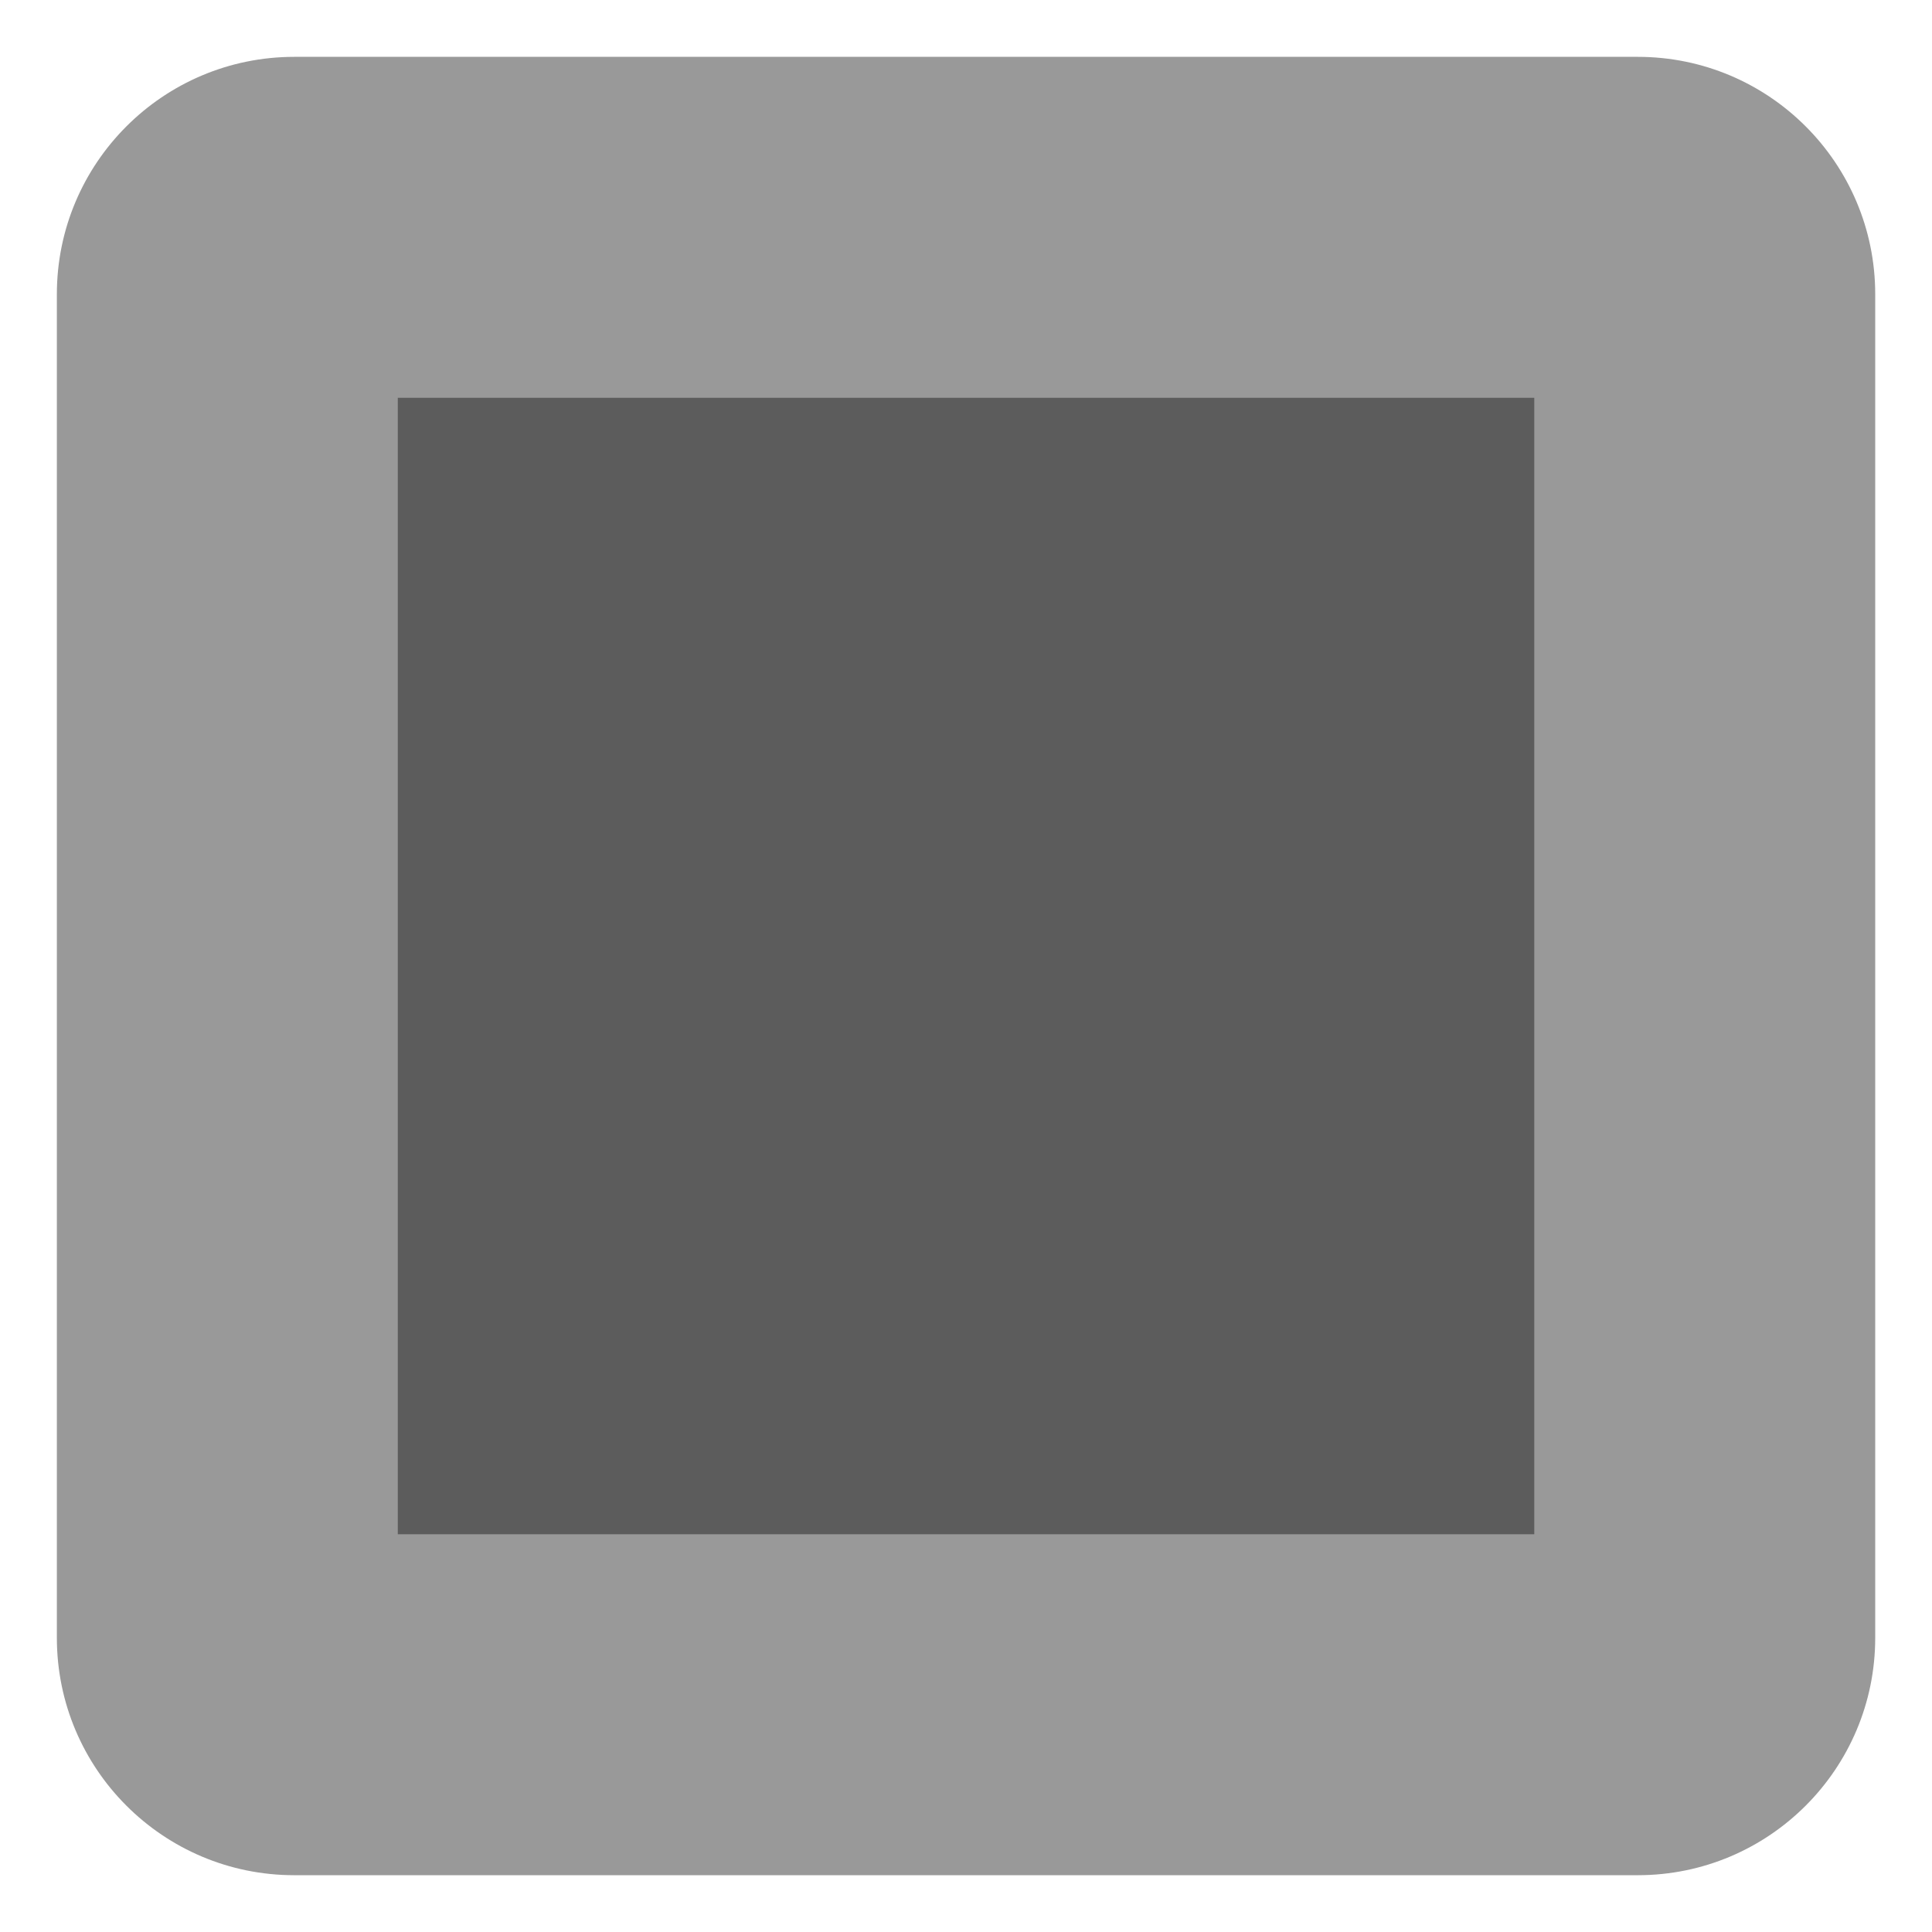
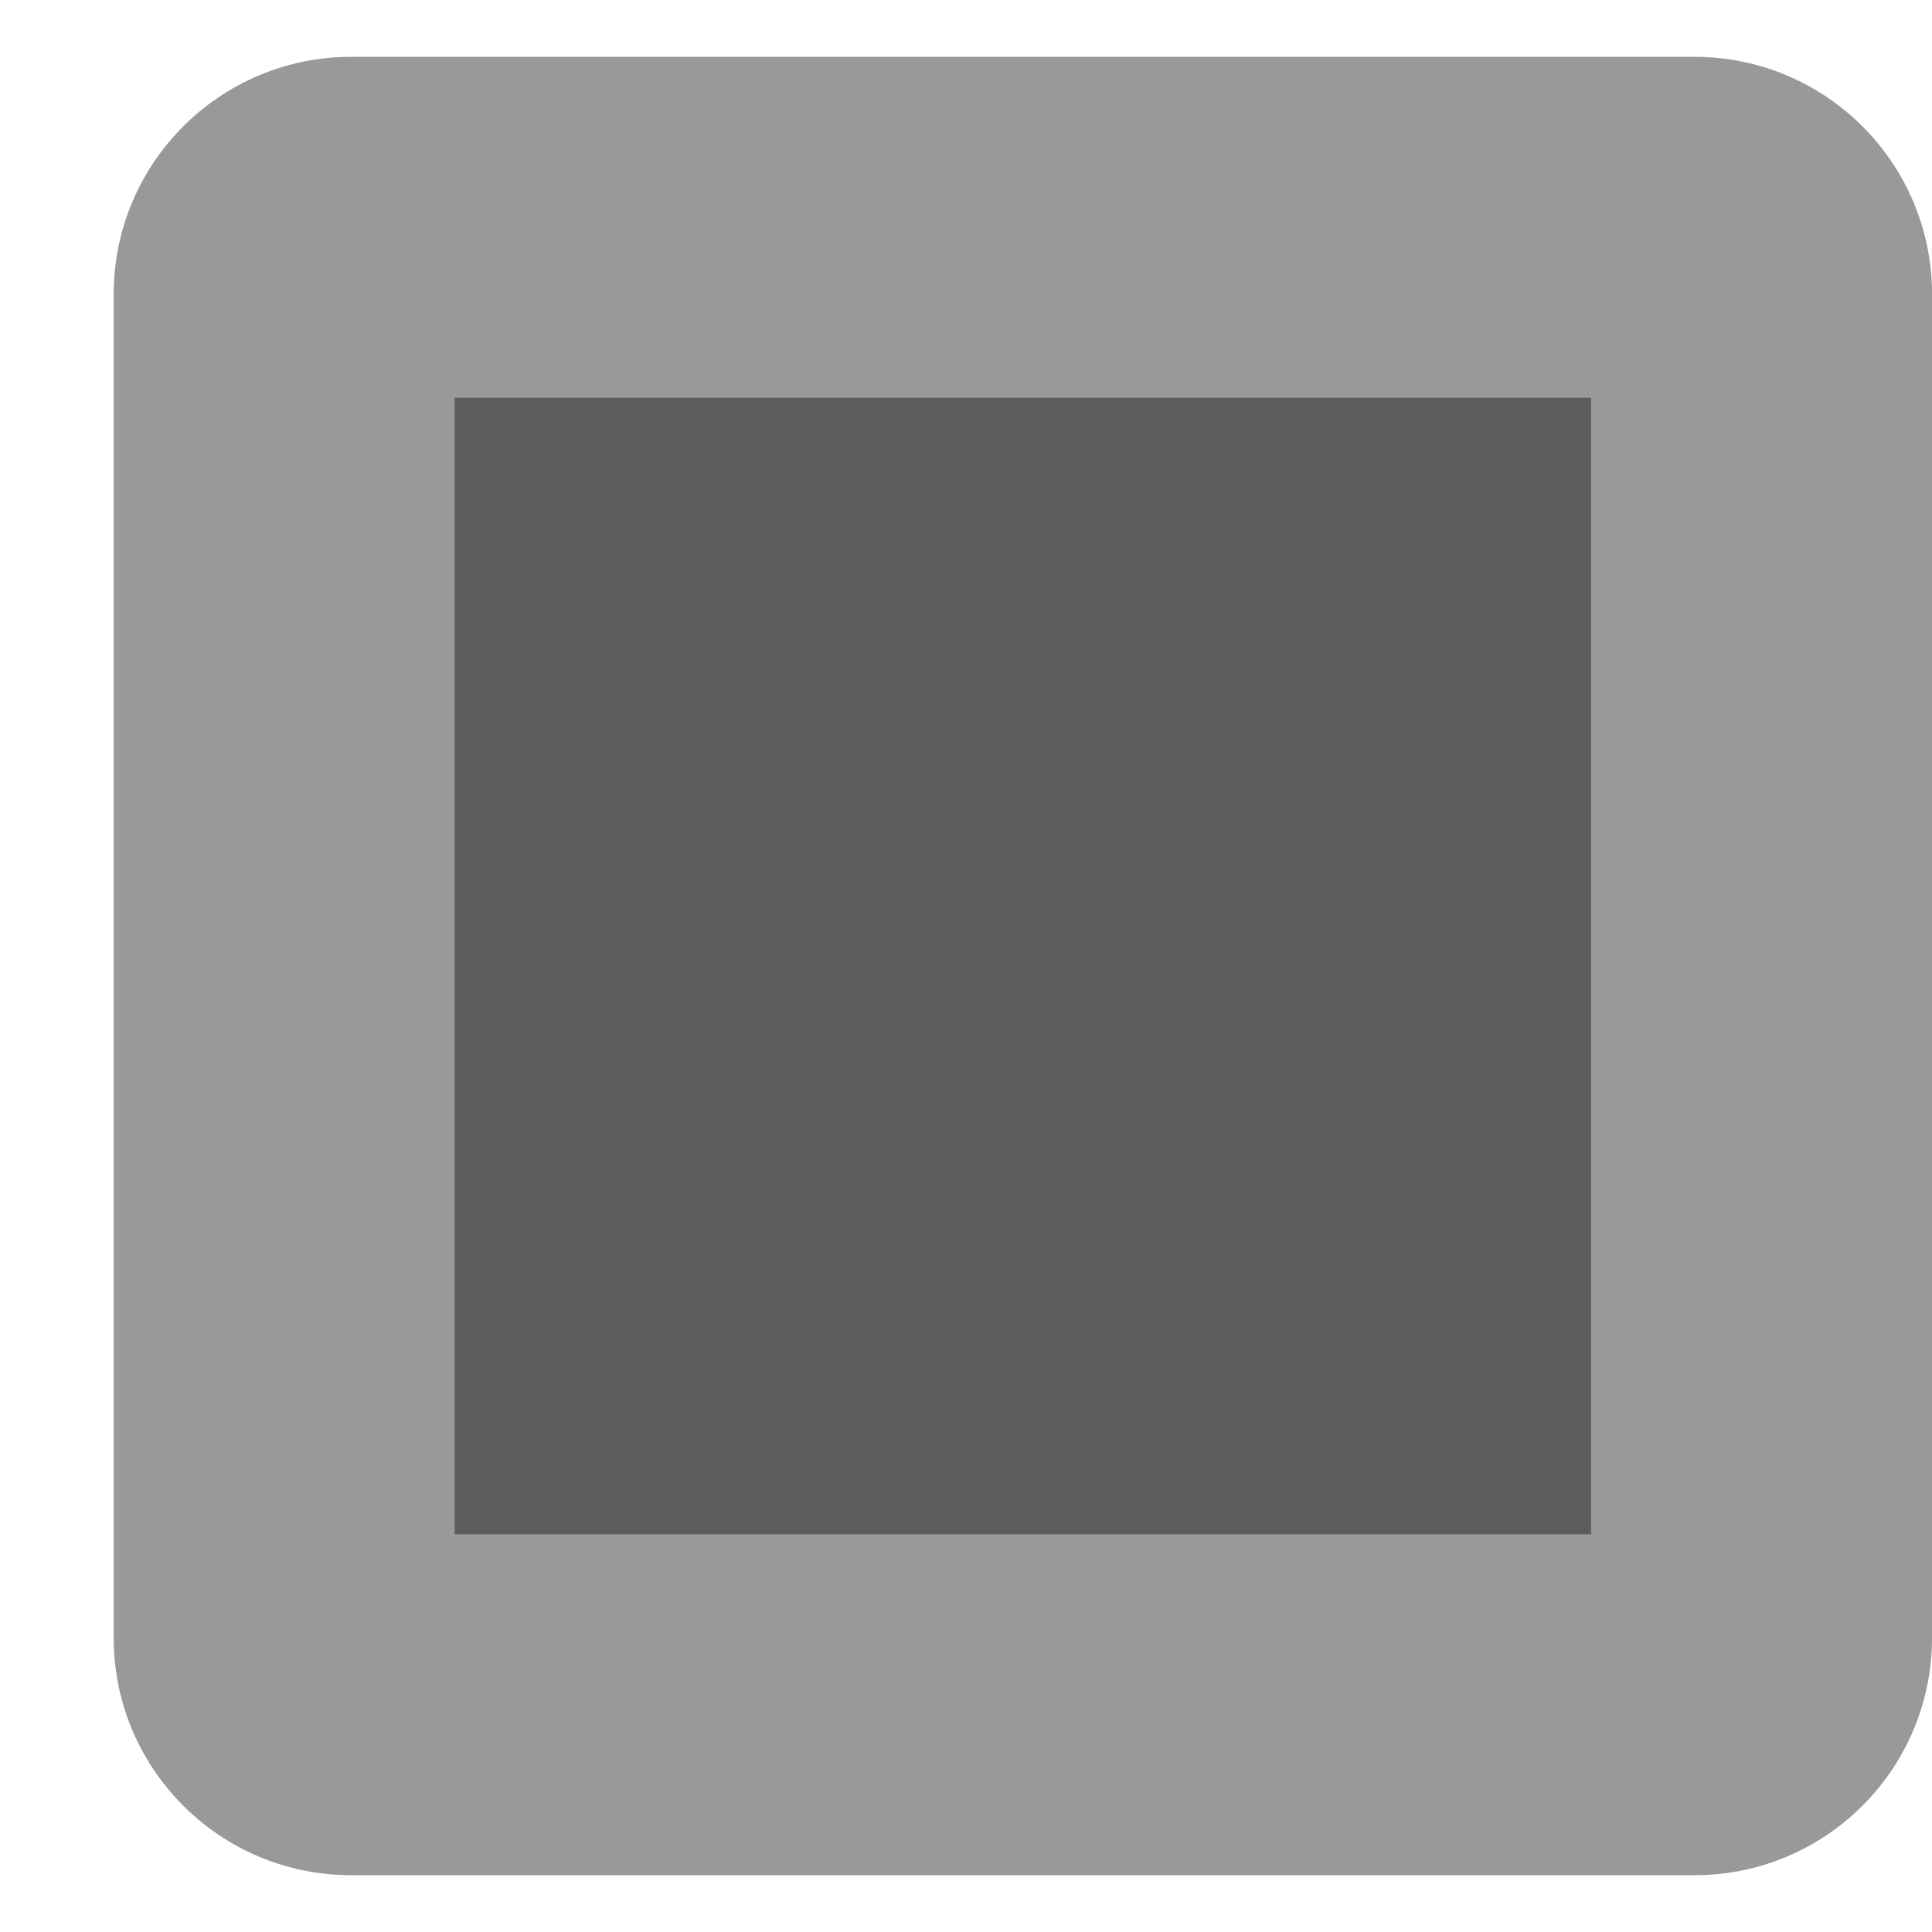
- <svg xmlns="http://www.w3.org/2000/svg" width="17" height="17" viewBox="0 0 17 17" version="1.1" id="svg8">
+ <svg xmlns="http://www.w3.org/2000/svg" width="_MAINWIDTH_" height="17" viewBox="0 0 _MAINWIDTH_ 17" version="1.1" id="svg8">
  <defs id="defs2" />
  <g id="layer1" transform="translate(2.362342,-282.3488)">
    <rect style="opacity:1;fill:_CBBG_;fill-opacity:0.4;stroke:_BORD_;stroke-width:1;stroke-miterlimit:4;stroke-dasharray:none;stroke-opacity:0.4" id="rect814" width="16" height="16" x="-1.862" y="282.849" ry="2.089" />
    <rect style="fill:_ACCENT_;fill-opacity:0.4;stroke:#000000;stroke-width:0;stroke-miterlimit:4;stroke-dasharray:none;stroke-opacity:1" id="rect815-3" width="10" height="10" x="1.138" y="285.849" ry="0" />
  </g>
</svg>
